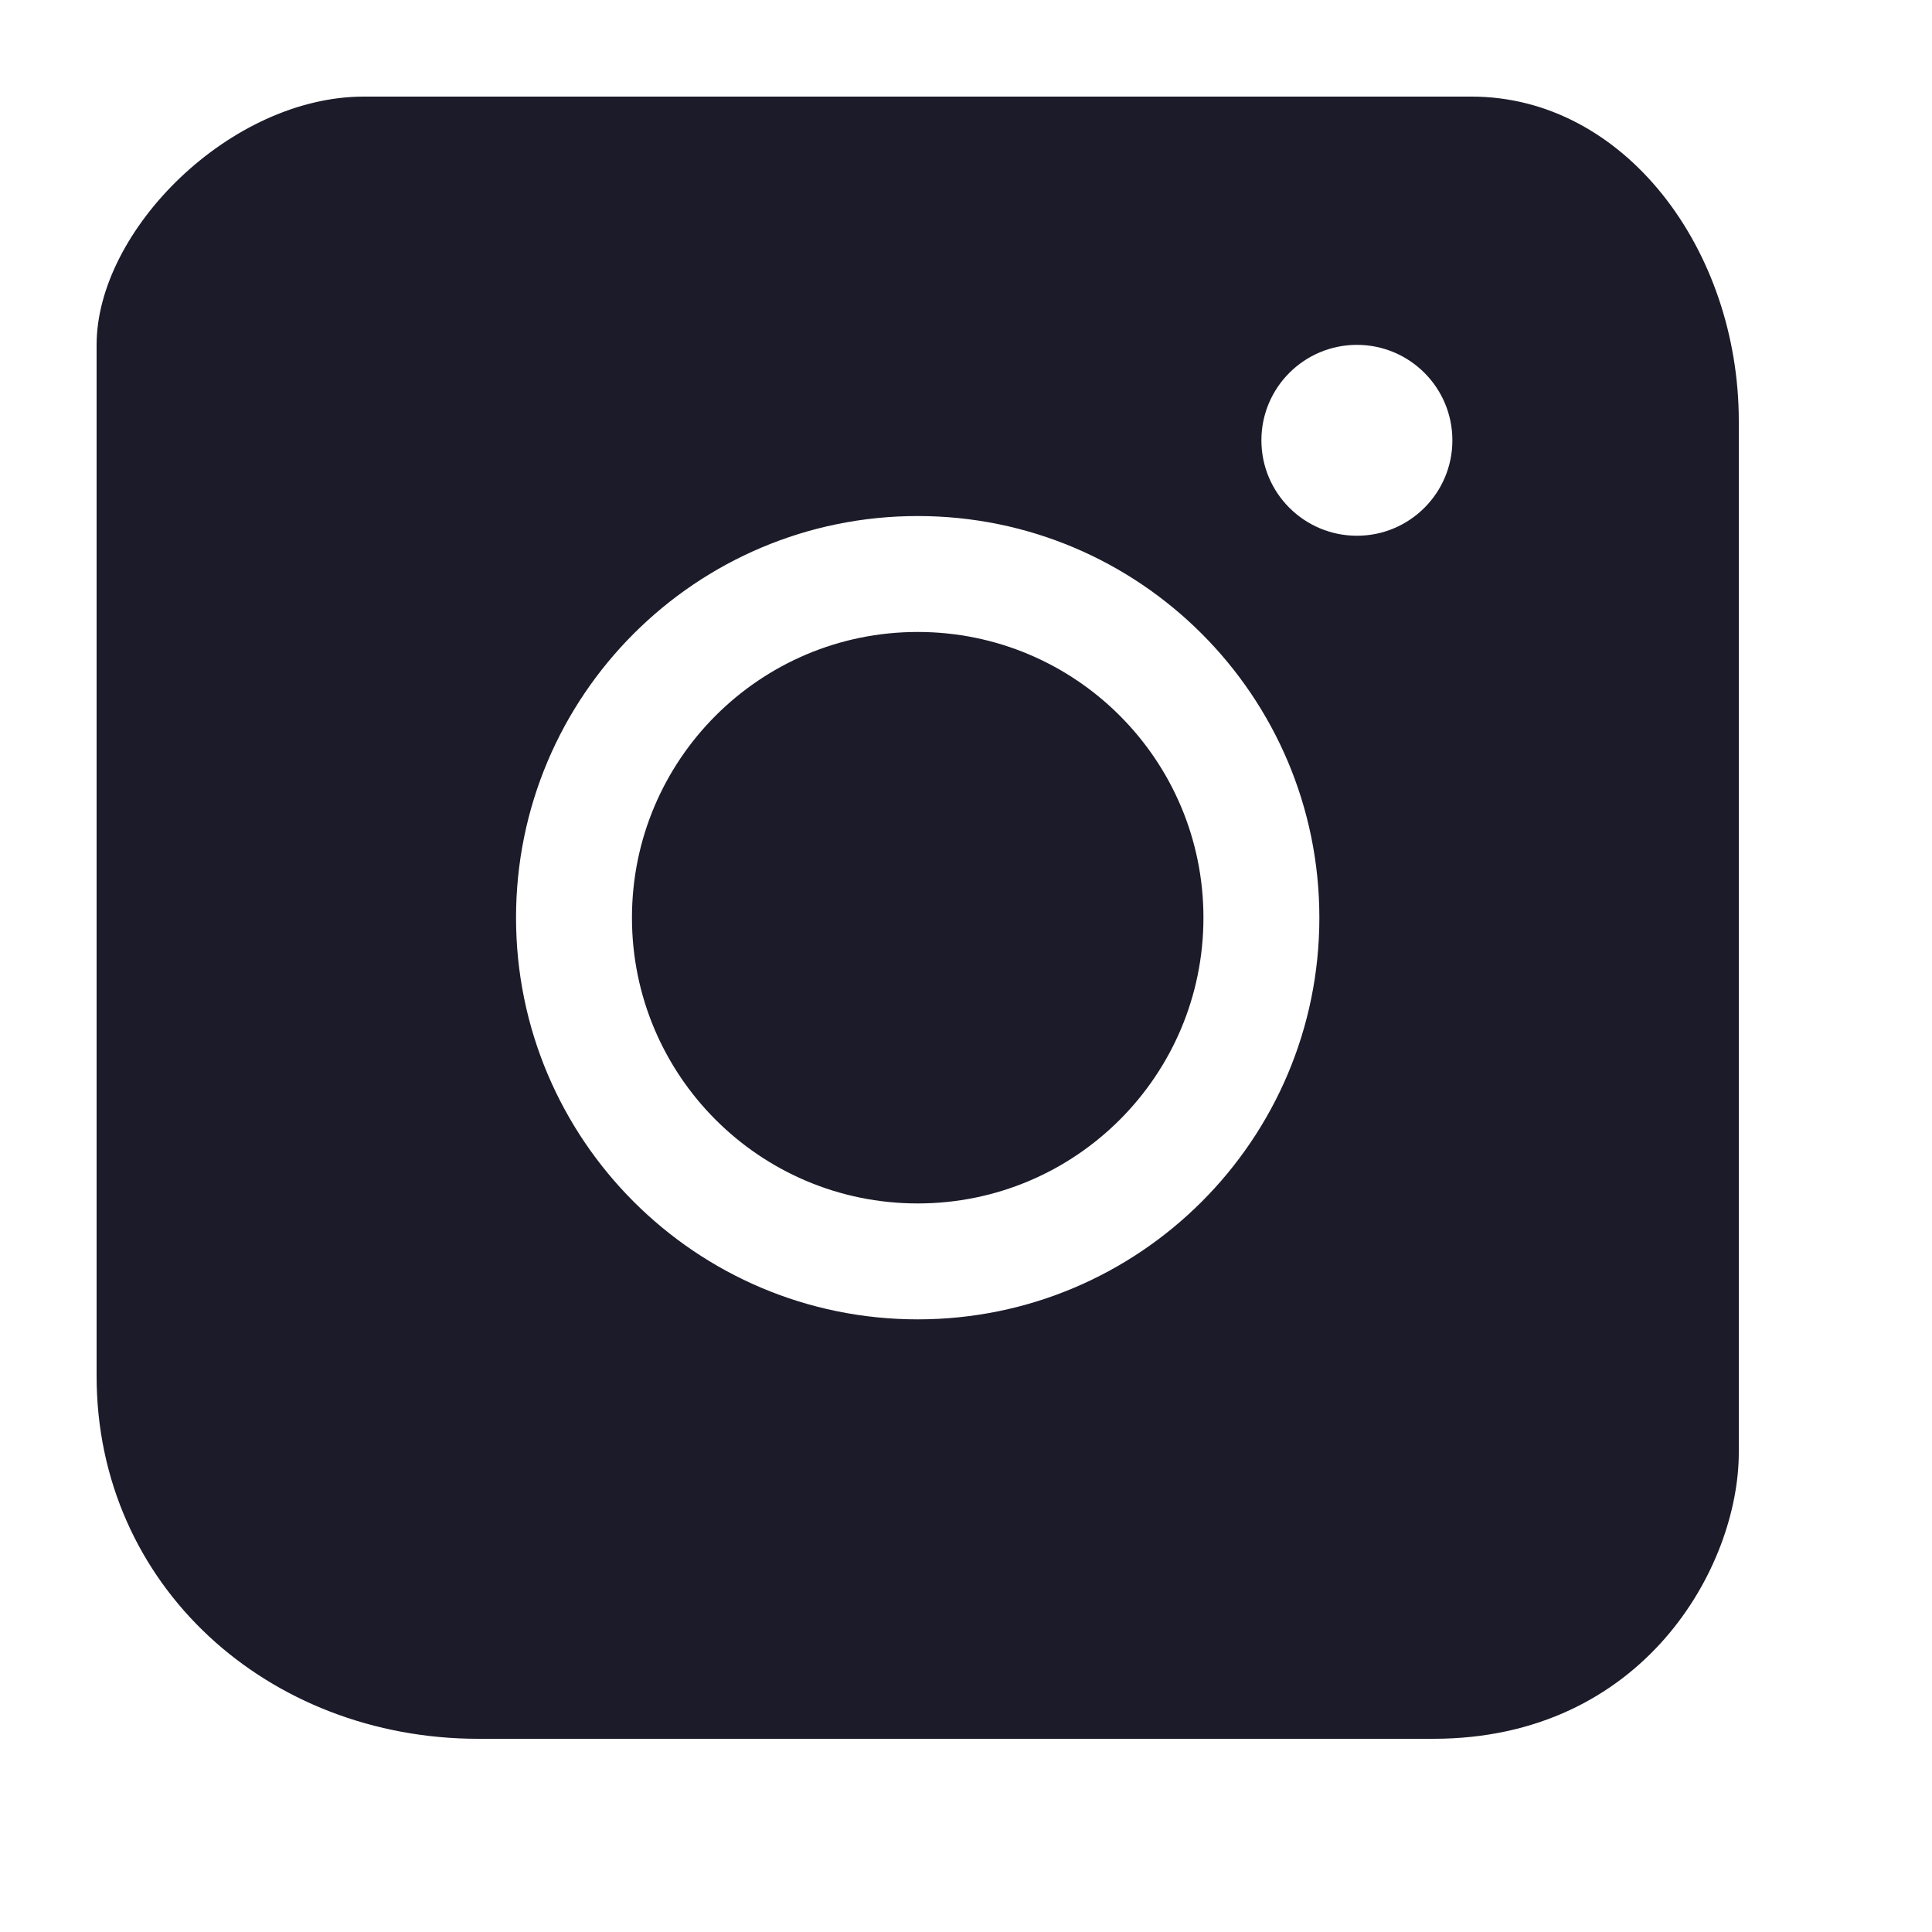
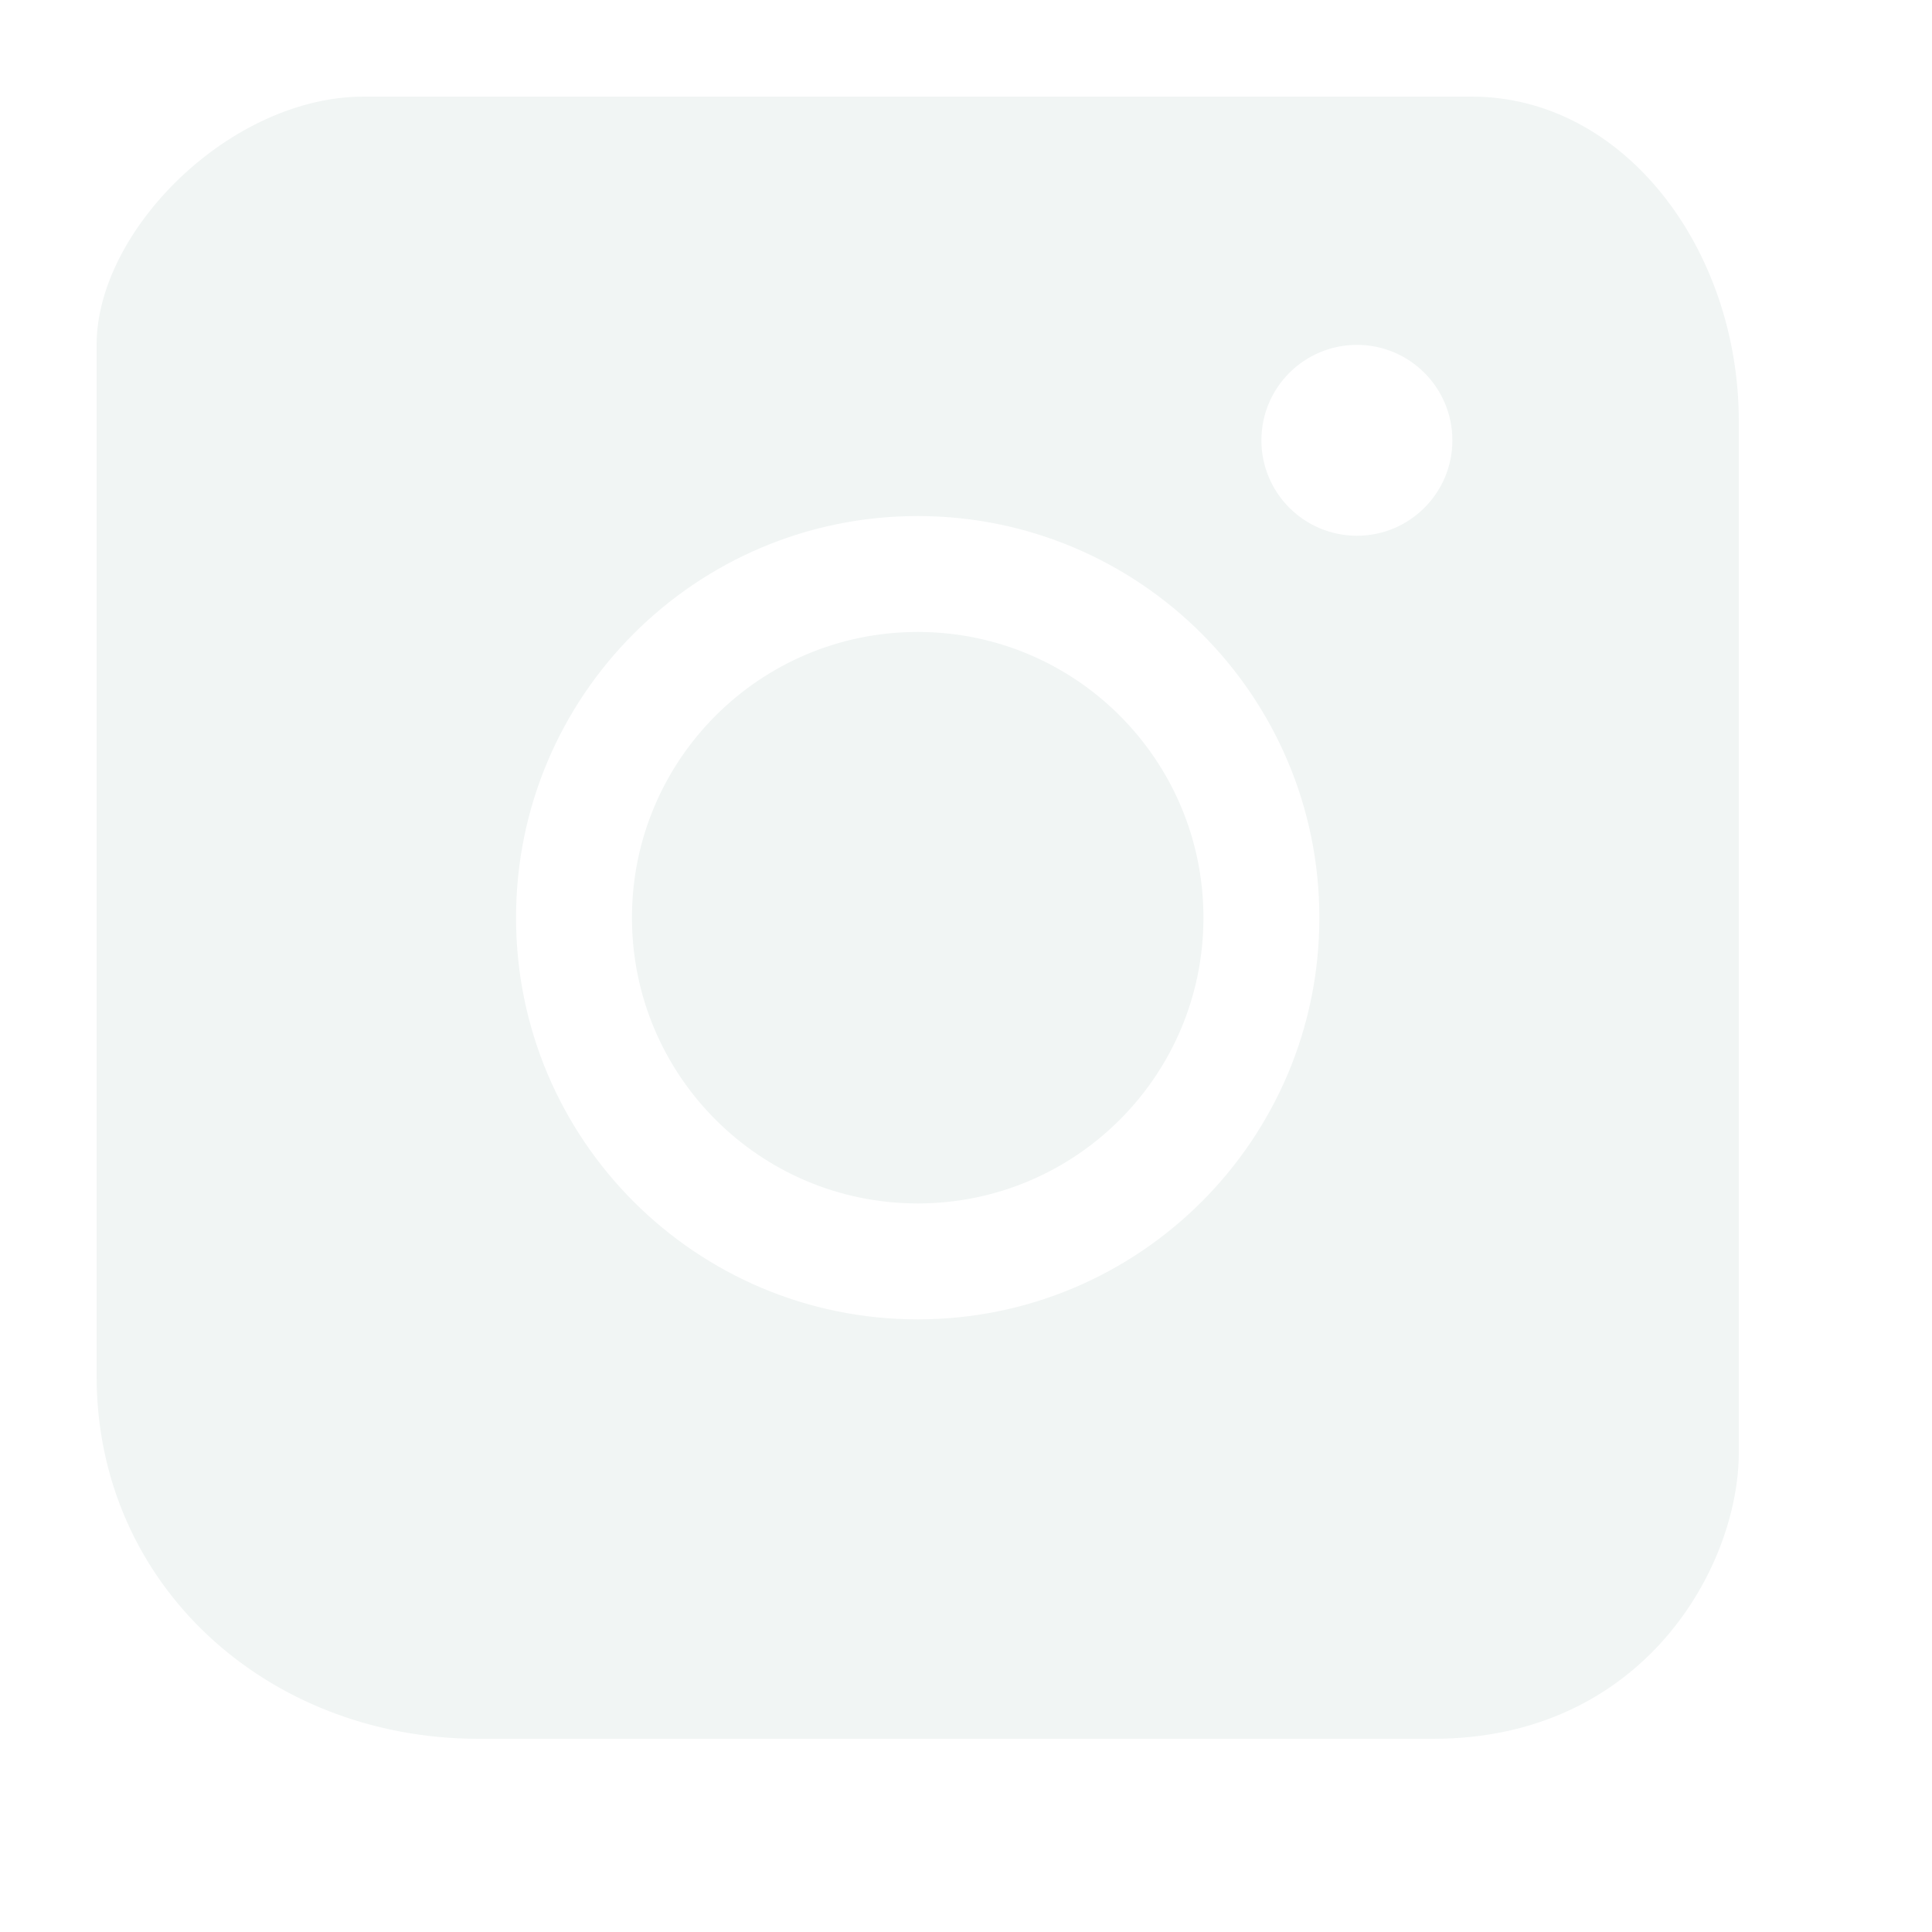
<svg xmlns="http://www.w3.org/2000/svg" width="20" height="20" viewBox="0 0 20 20" fill="none">
-   <path fill-rule="evenodd" clip-rule="evenodd" d="M1 14.244V3.57C1 2.384 2.384 1 3.767 1H15.233C16.814 1 18 2.581 18 4.36V15.035C18 16.221 17.012 18 14.837 18H4.953C2.779 18 1 16.419 1 14.244ZM9.5 6.542C7.866 6.542 6.542 7.866 6.542 9.5C6.542 11.134 7.866 12.458 9.5 12.458C11.134 12.458 12.458 11.134 12.458 9.5C12.458 7.866 11.134 6.542 9.5 6.542ZM5.342 9.5C5.342 7.204 7.204 5.342 9.5 5.342C11.796 5.342 13.658 7.204 13.658 9.5C13.658 11.796 11.796 13.658 9.5 13.658C7.204 13.658 5.342 11.796 5.342 9.5ZM14.047 5.546C14.592 5.546 15.035 5.104 15.035 4.558C15.035 4.012 14.592 3.57 14.047 3.57C13.501 3.57 13.058 4.012 13.058 4.558C13.058 5.104 13.501 5.546 14.047 5.546Z" fill="#1C1B29" />
+   <path fill-rule="evenodd" clip-rule="evenodd" d="M1 14.244V3.57C1 2.384 2.384 1 3.767 1H15.233C16.814 1 18 2.581 18 4.36V15.035C18 16.221 17.012 18 14.837 18H4.953C2.779 18 1 16.419 1 14.244ZM9.5 6.542C7.866 6.542 6.542 7.866 6.542 9.5C6.542 11.134 7.866 12.458 9.5 12.458C11.134 12.458 12.458 11.134 12.458 9.5C12.458 7.866 11.134 6.542 9.5 6.542ZM5.342 9.5C5.342 7.204 7.204 5.342 9.5 5.342C11.796 5.342 13.658 7.204 13.658 9.5C13.658 11.796 11.796 13.658 9.5 13.658C7.204 13.658 5.342 11.796 5.342 9.5ZM14.047 5.546C14.592 5.546 15.035 5.104 15.035 4.558C15.035 4.012 14.592 3.57 14.047 3.57C13.501 3.57 13.058 4.012 13.058 4.558C13.058 5.104 13.501 5.546 14.047 5.546Z" fill="#f1f5f4" />
</svg>
